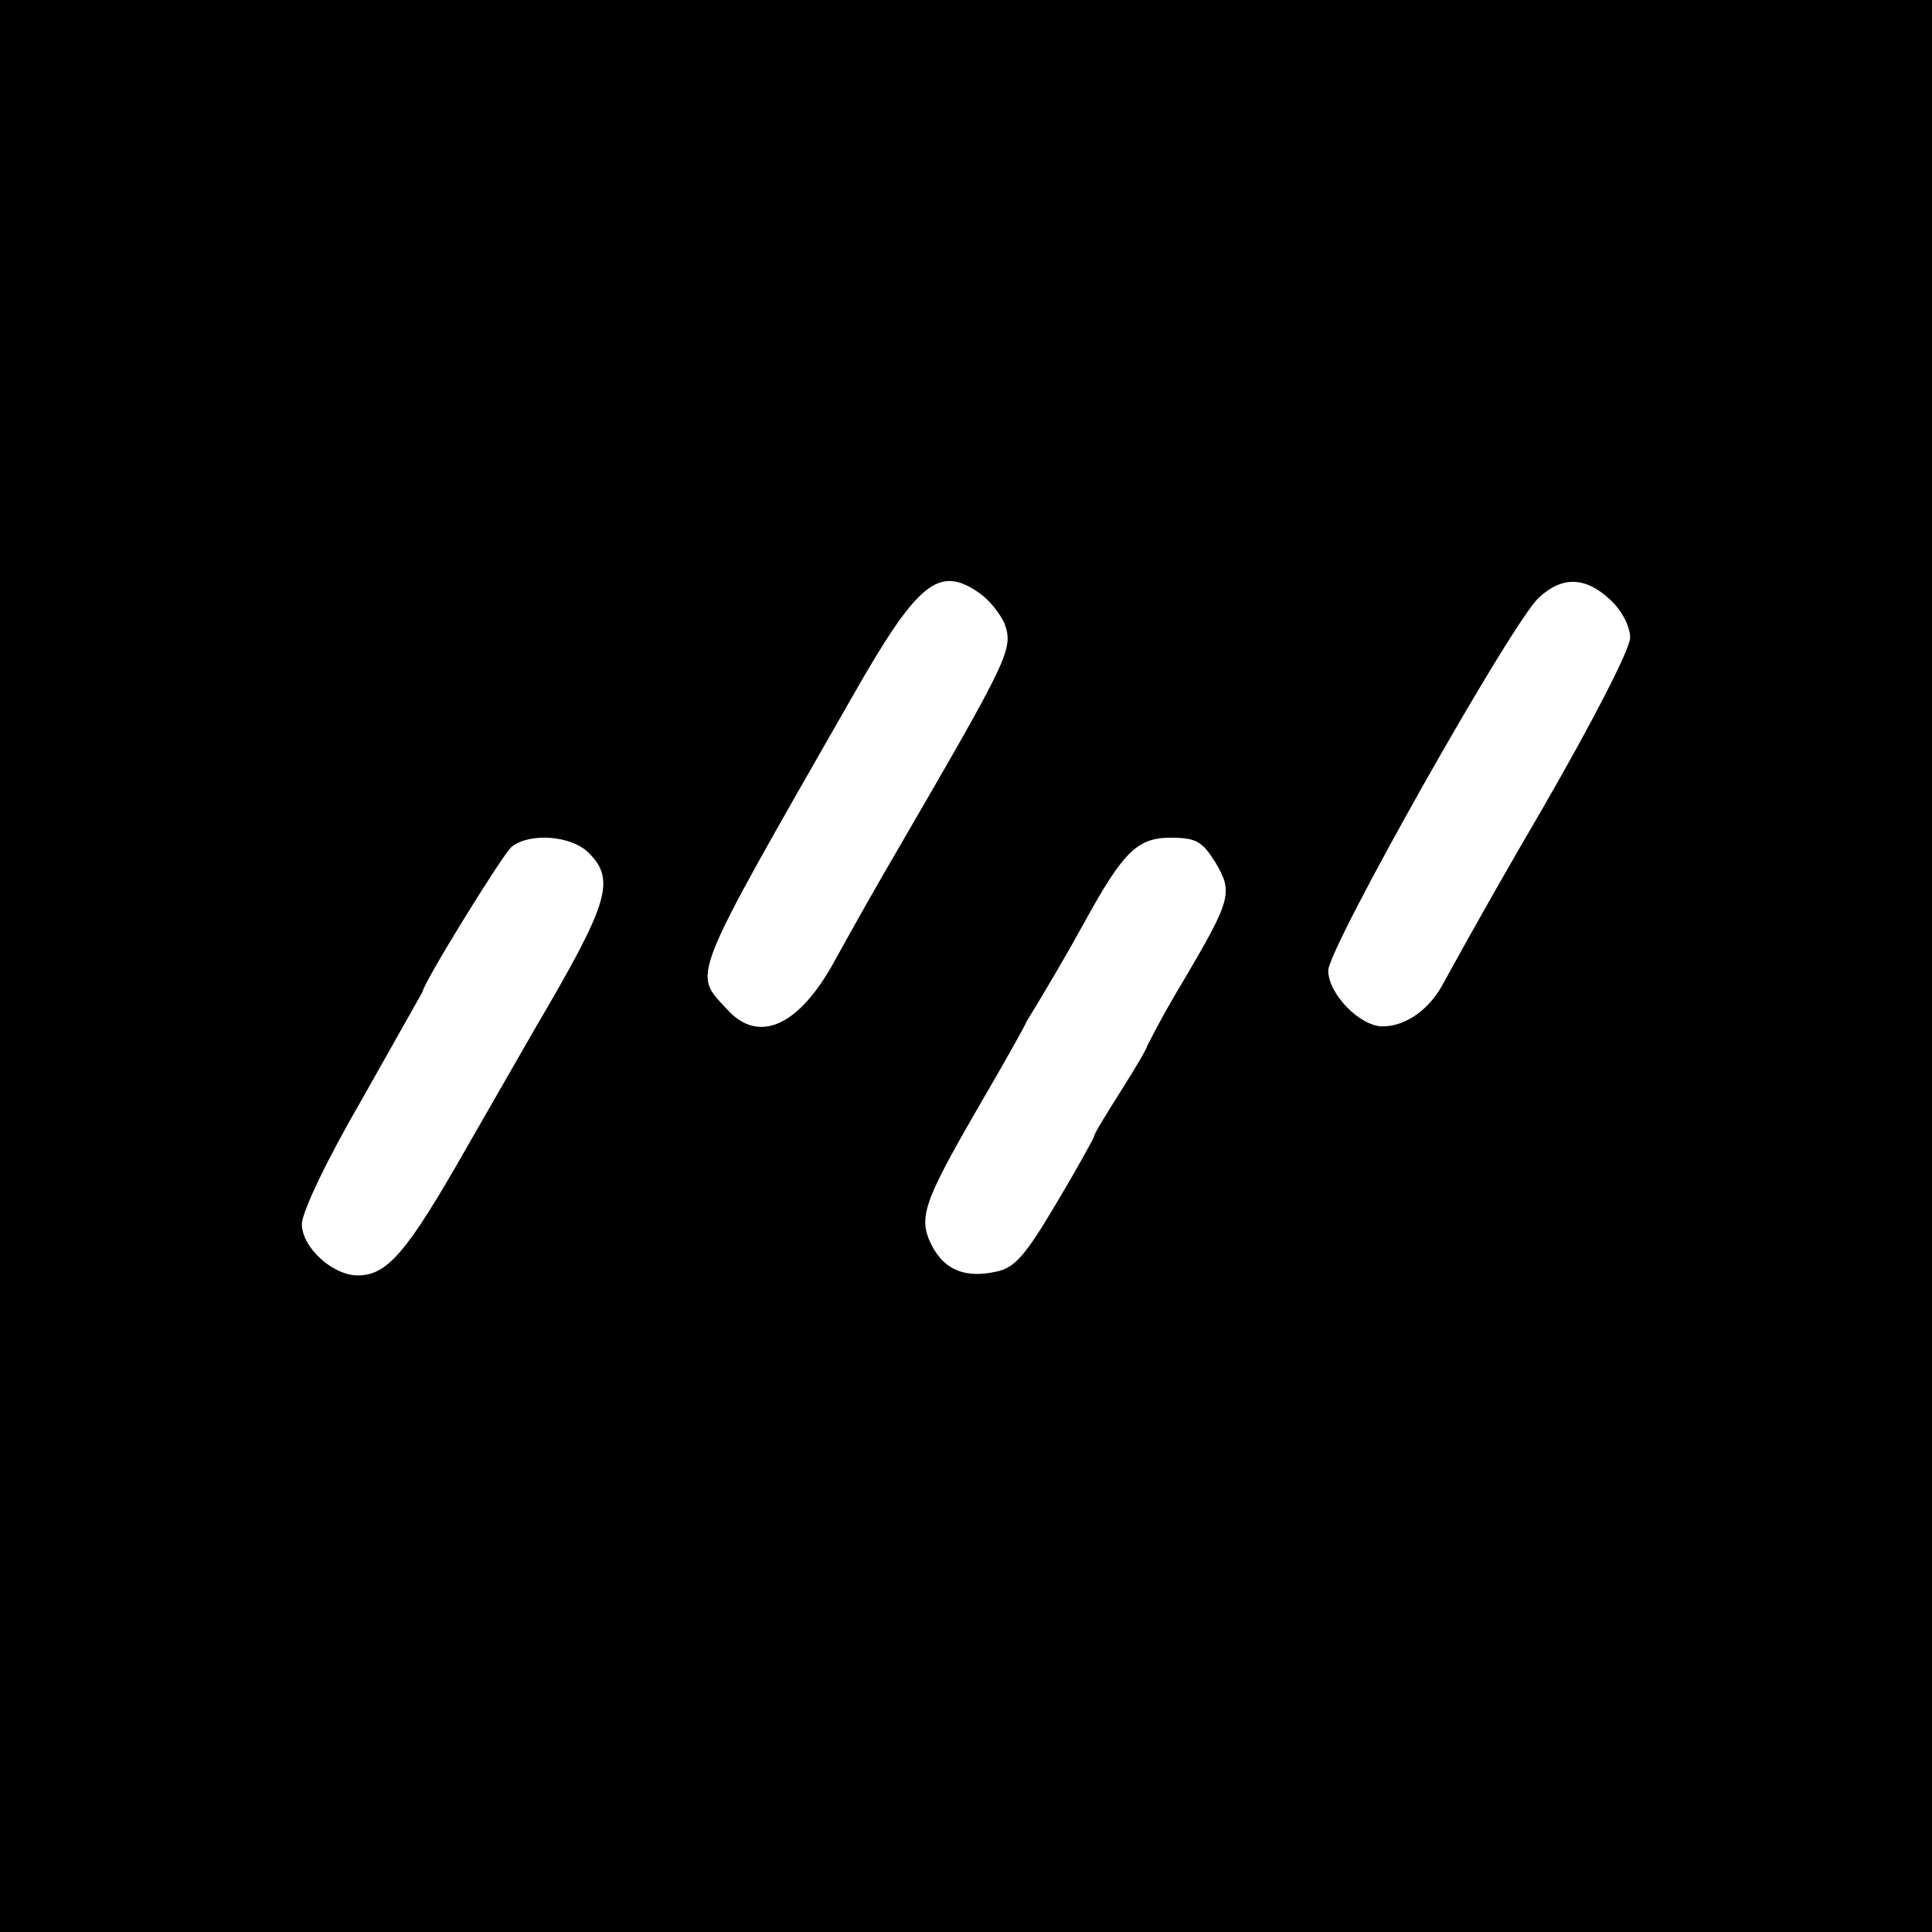
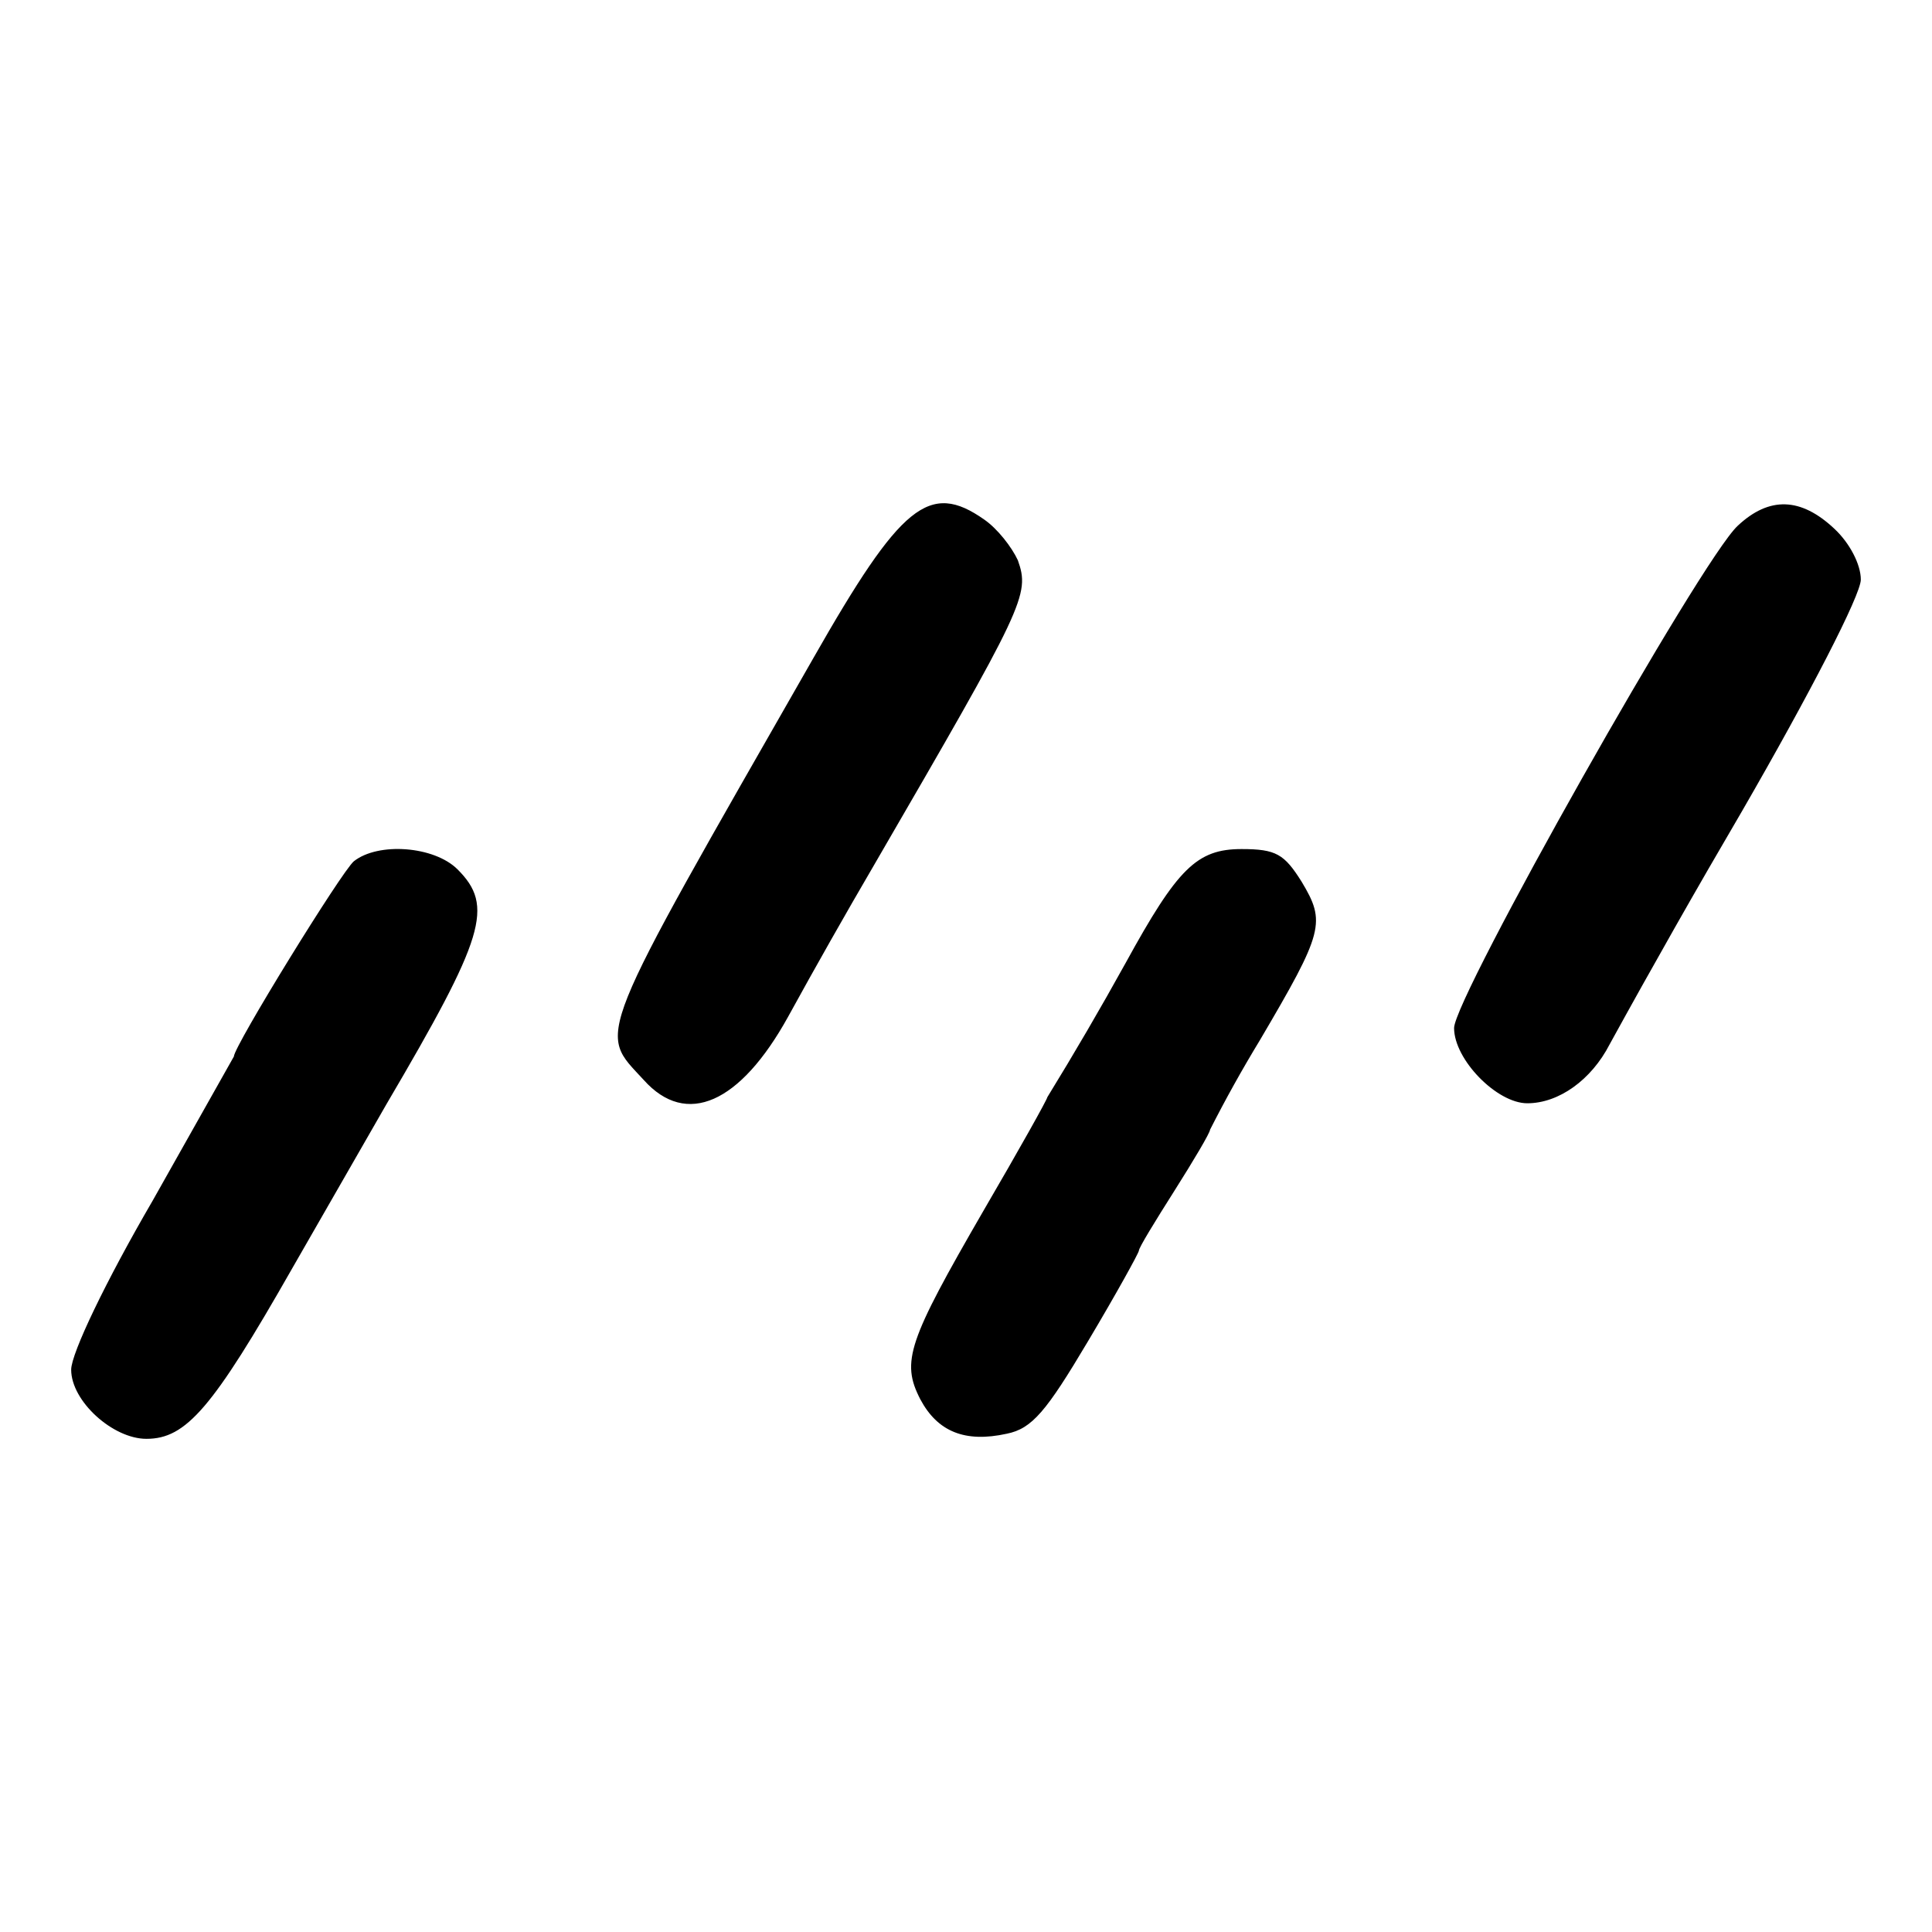
- <svg xmlns="http://www.w3.org/2000/svg" viewBox="0 0 256 256">
-   <path d="M0 128v128h256V0H0v128zm129.8-49.4c1.3.9 2.7 2.7 3.3 4 1.2 3.4.7 4.4-14.1 29.9a657 657 0 0 0-8.5 15c-4.7 8.5-10 10.9-14.2 6.2-4.5-4.9-5.2-3.2 16.7-41.5 8.6-15.1 11.4-17.4 16.8-13.6zm83.6.9c1.5 1.4 2.6 3.5 2.6 5s-5 11.2-11.7 22.8a954.9 954.9 0 0 0-13 22.9c-1.8 3.5-5 5.8-8.1 5.8-3 0-7.2-4.3-7.2-7.4 0-3 24.3-46.1 27.9-49.4 3.1-2.9 6.2-2.8 9.5.3zM78 113c3.6 3.6 2.7 6.6-7 23.1l-9.3 16.2C53.9 166 51.3 169 47.4 169c-3.3 0-7.4-3.7-7.4-6.8 0-1.6 3.4-8.7 8-16.6l8-14.2c0-1 10.6-18.2 11.8-19.2 2.4-1.9 7.9-1.5 10.2.8zm83 1.2c2.4 4 2.2 4.9-4.1 15.6a132 132 0 0 0-4.9 8.8c0 .3-1.6 3-3.5 6s-3.5 5.6-3.5 5.9c0 .2-2.2 4.2-5 8.9-4.1 6.9-5.5 8.6-8 9.1-4.1.9-6.8-.2-8.5-3.4-1.9-3.7-1.2-5.7 6.2-18.5 3.5-6 6.3-11 6.3-11.2a335.1 335.1 0 0 0 7.7-13.2c5.1-9.3 7-11.2 11.4-11.2 3.4 0 4.2.5 5.9 3.2z" />
+ <svg xmlns="http://www.w3.org/2000/svg" viewBox="33 27.5 190 190">
+   <path d="M129.8 78.6c1.3.9 2.7 2.7 3.3 4 1.2 3.4.7 4.4-14.1 29.9a657 657 0 0 0-8.5 15c-4.7 8.5-10 10.9-14.2 6.2-4.5-4.9-5.2-3.2 16.7-41.5 8.6-15.1 11.4-17.4 16.8-13.6zm83.6.9c1.5 1.4 2.6 3.5 2.6 5s-5 11.2-11.7 22.8a954.9 954.9 0 0 0-13 22.9c-1.8 3.5-5 5.8-8.1 5.8-3 0-7.2-4.3-7.2-7.4 0-3 24.3-46.1 27.9-49.4 3.1-2.9 6.2-2.8 9.5.3zM78 113c3.6 3.6 2.7 6.6-7 23.1l-9.3 16.2C53.9 166 51.3 169 47.4 169c-3.3 0-7.4-3.7-7.4-6.8 0-1.6 3.4-8.7 8-16.6l8-14.2c0-1 10.6-18.2 11.8-19.2 2.4-1.9 7.9-1.5 10.2.8zm83 1.2c2.4 4 2.2 4.9-4.1 15.6a132 132 0 0 0-4.9 8.8c0 .3-1.6 3-3.5 6s-3.5 5.6-3.5 5.9c0 .2-2.2 4.2-5 8.9-4.1 6.9-5.5 8.6-8 9.1-4.1.9-6.8-.2-8.5-3.4-1.9-3.7-1.2-5.7 6.2-18.5 3.5-6 6.3-11 6.3-11.2a335.1 335.1 0 0 0 7.7-13.2c5.1-9.3 7-11.2 11.4-11.2 3.4 0 4.2.5 5.9 3.2z" />
</svg>
